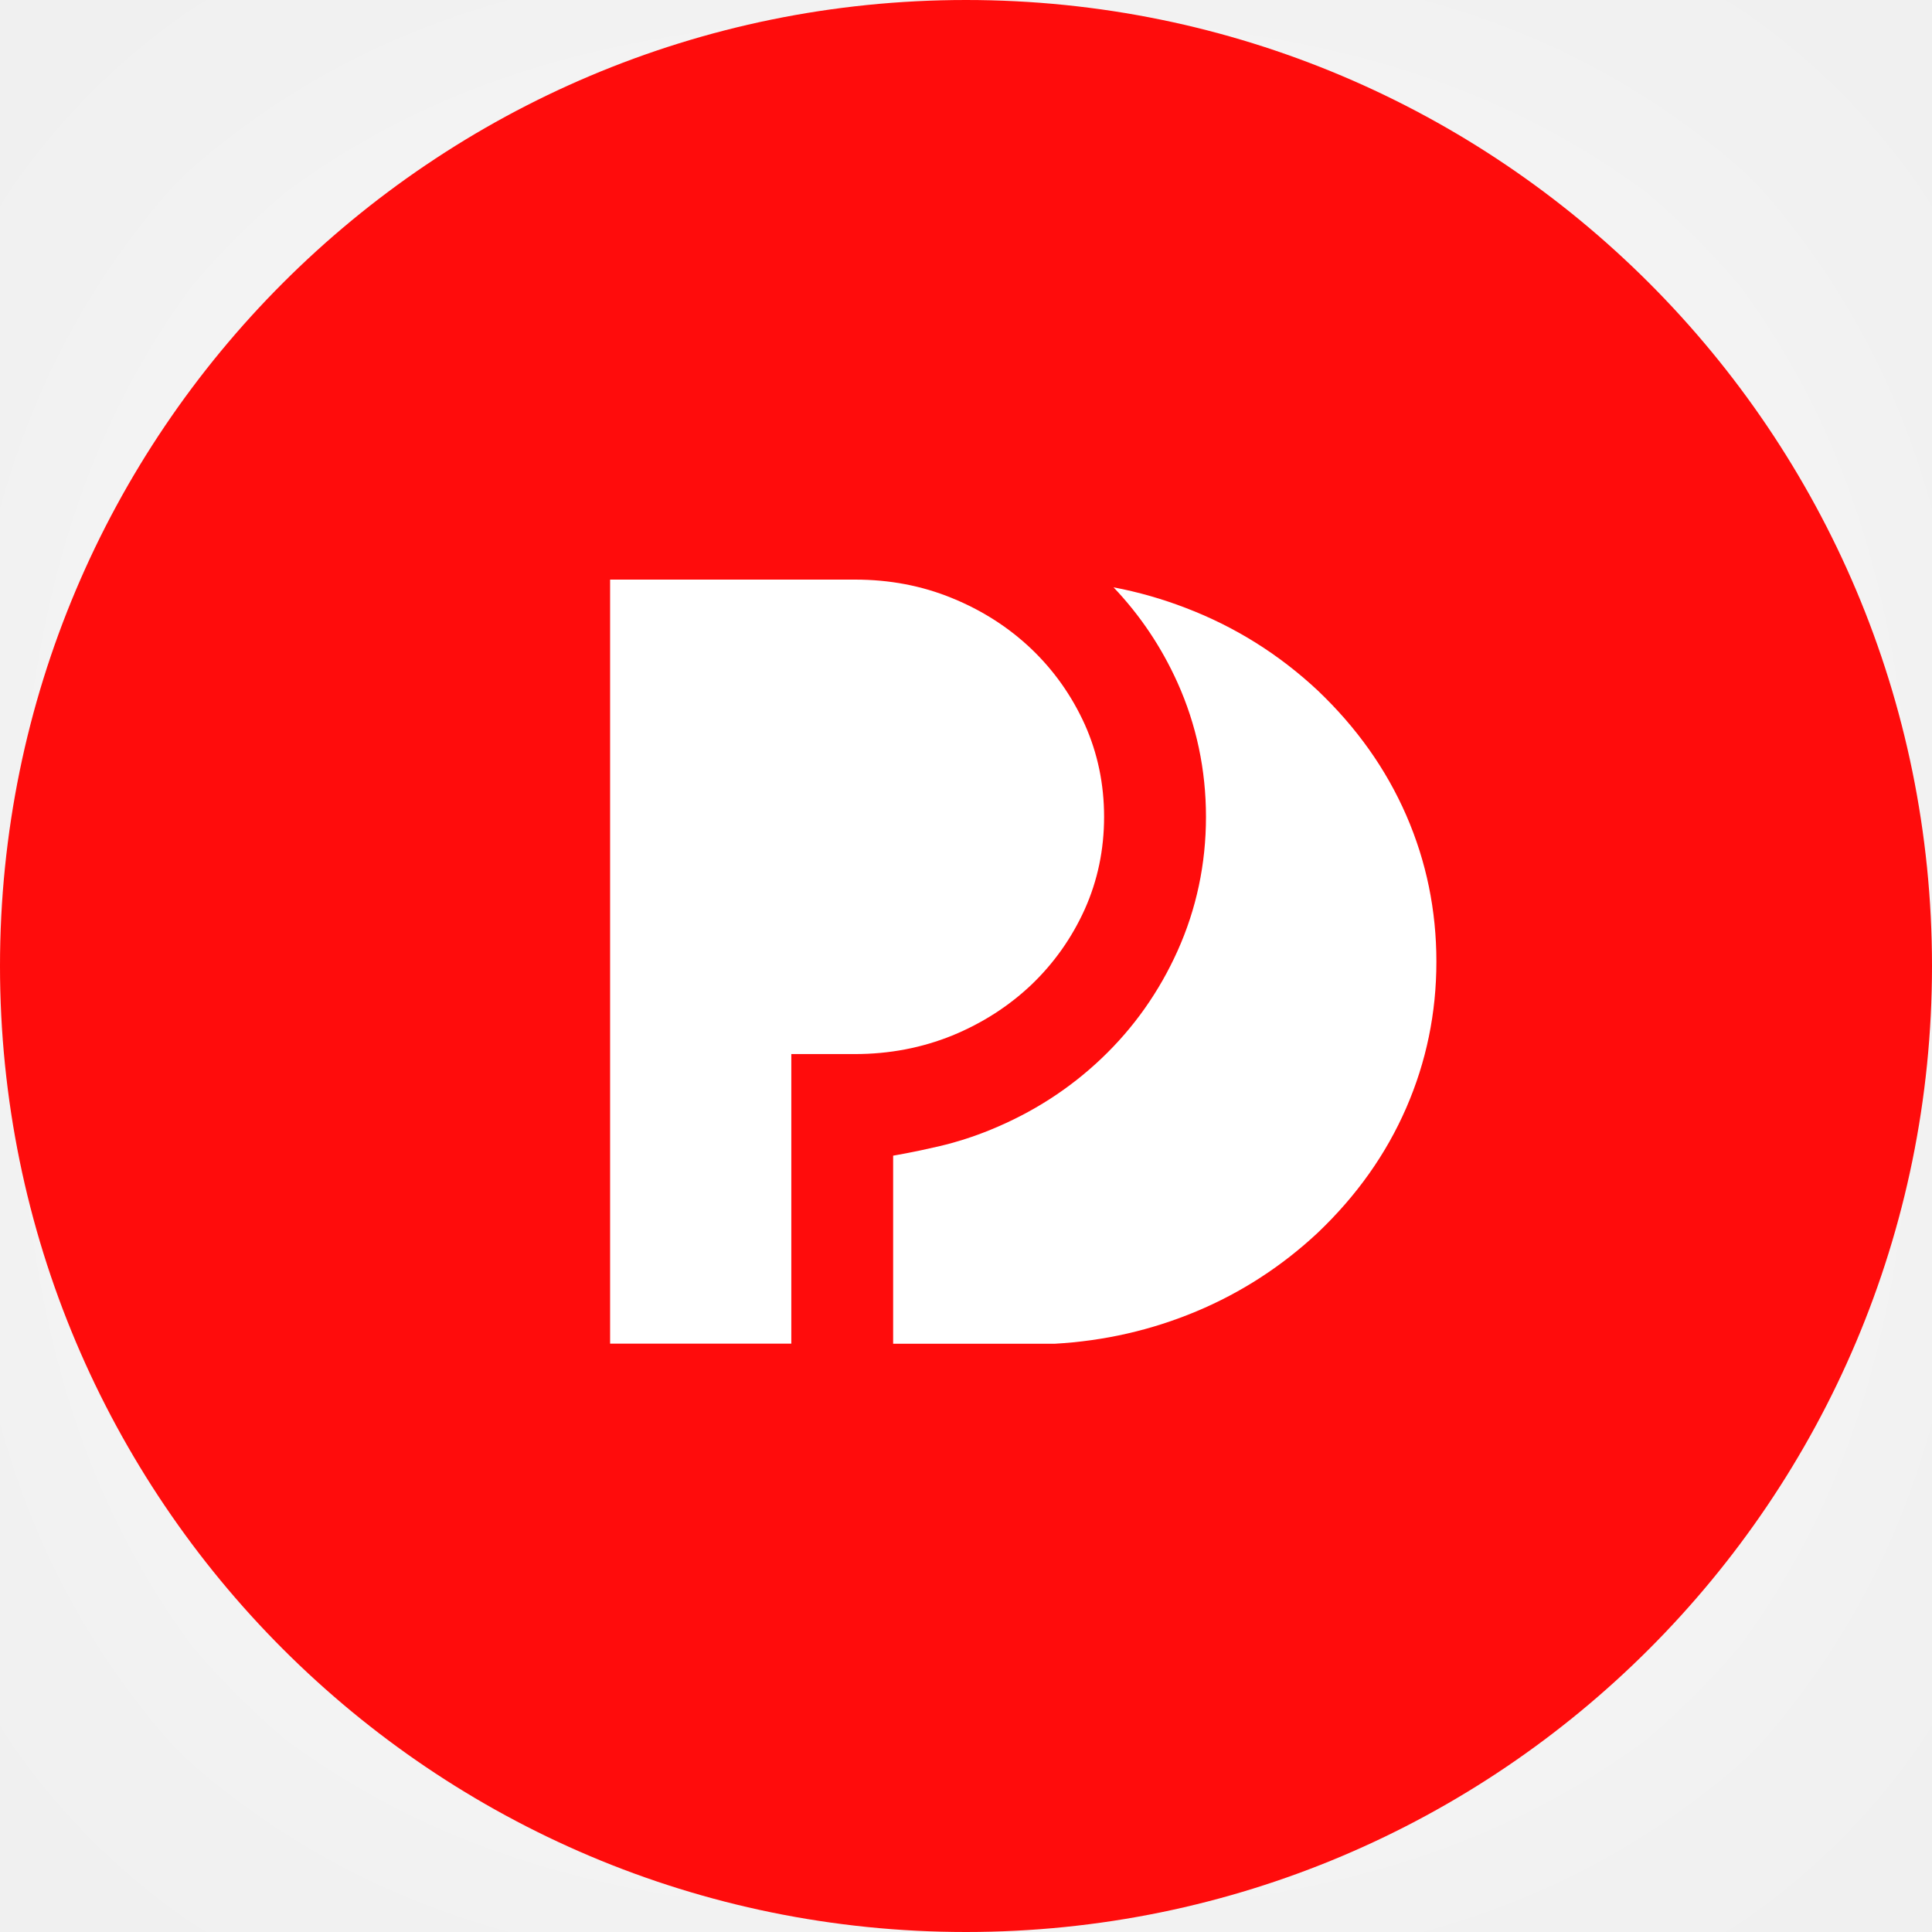
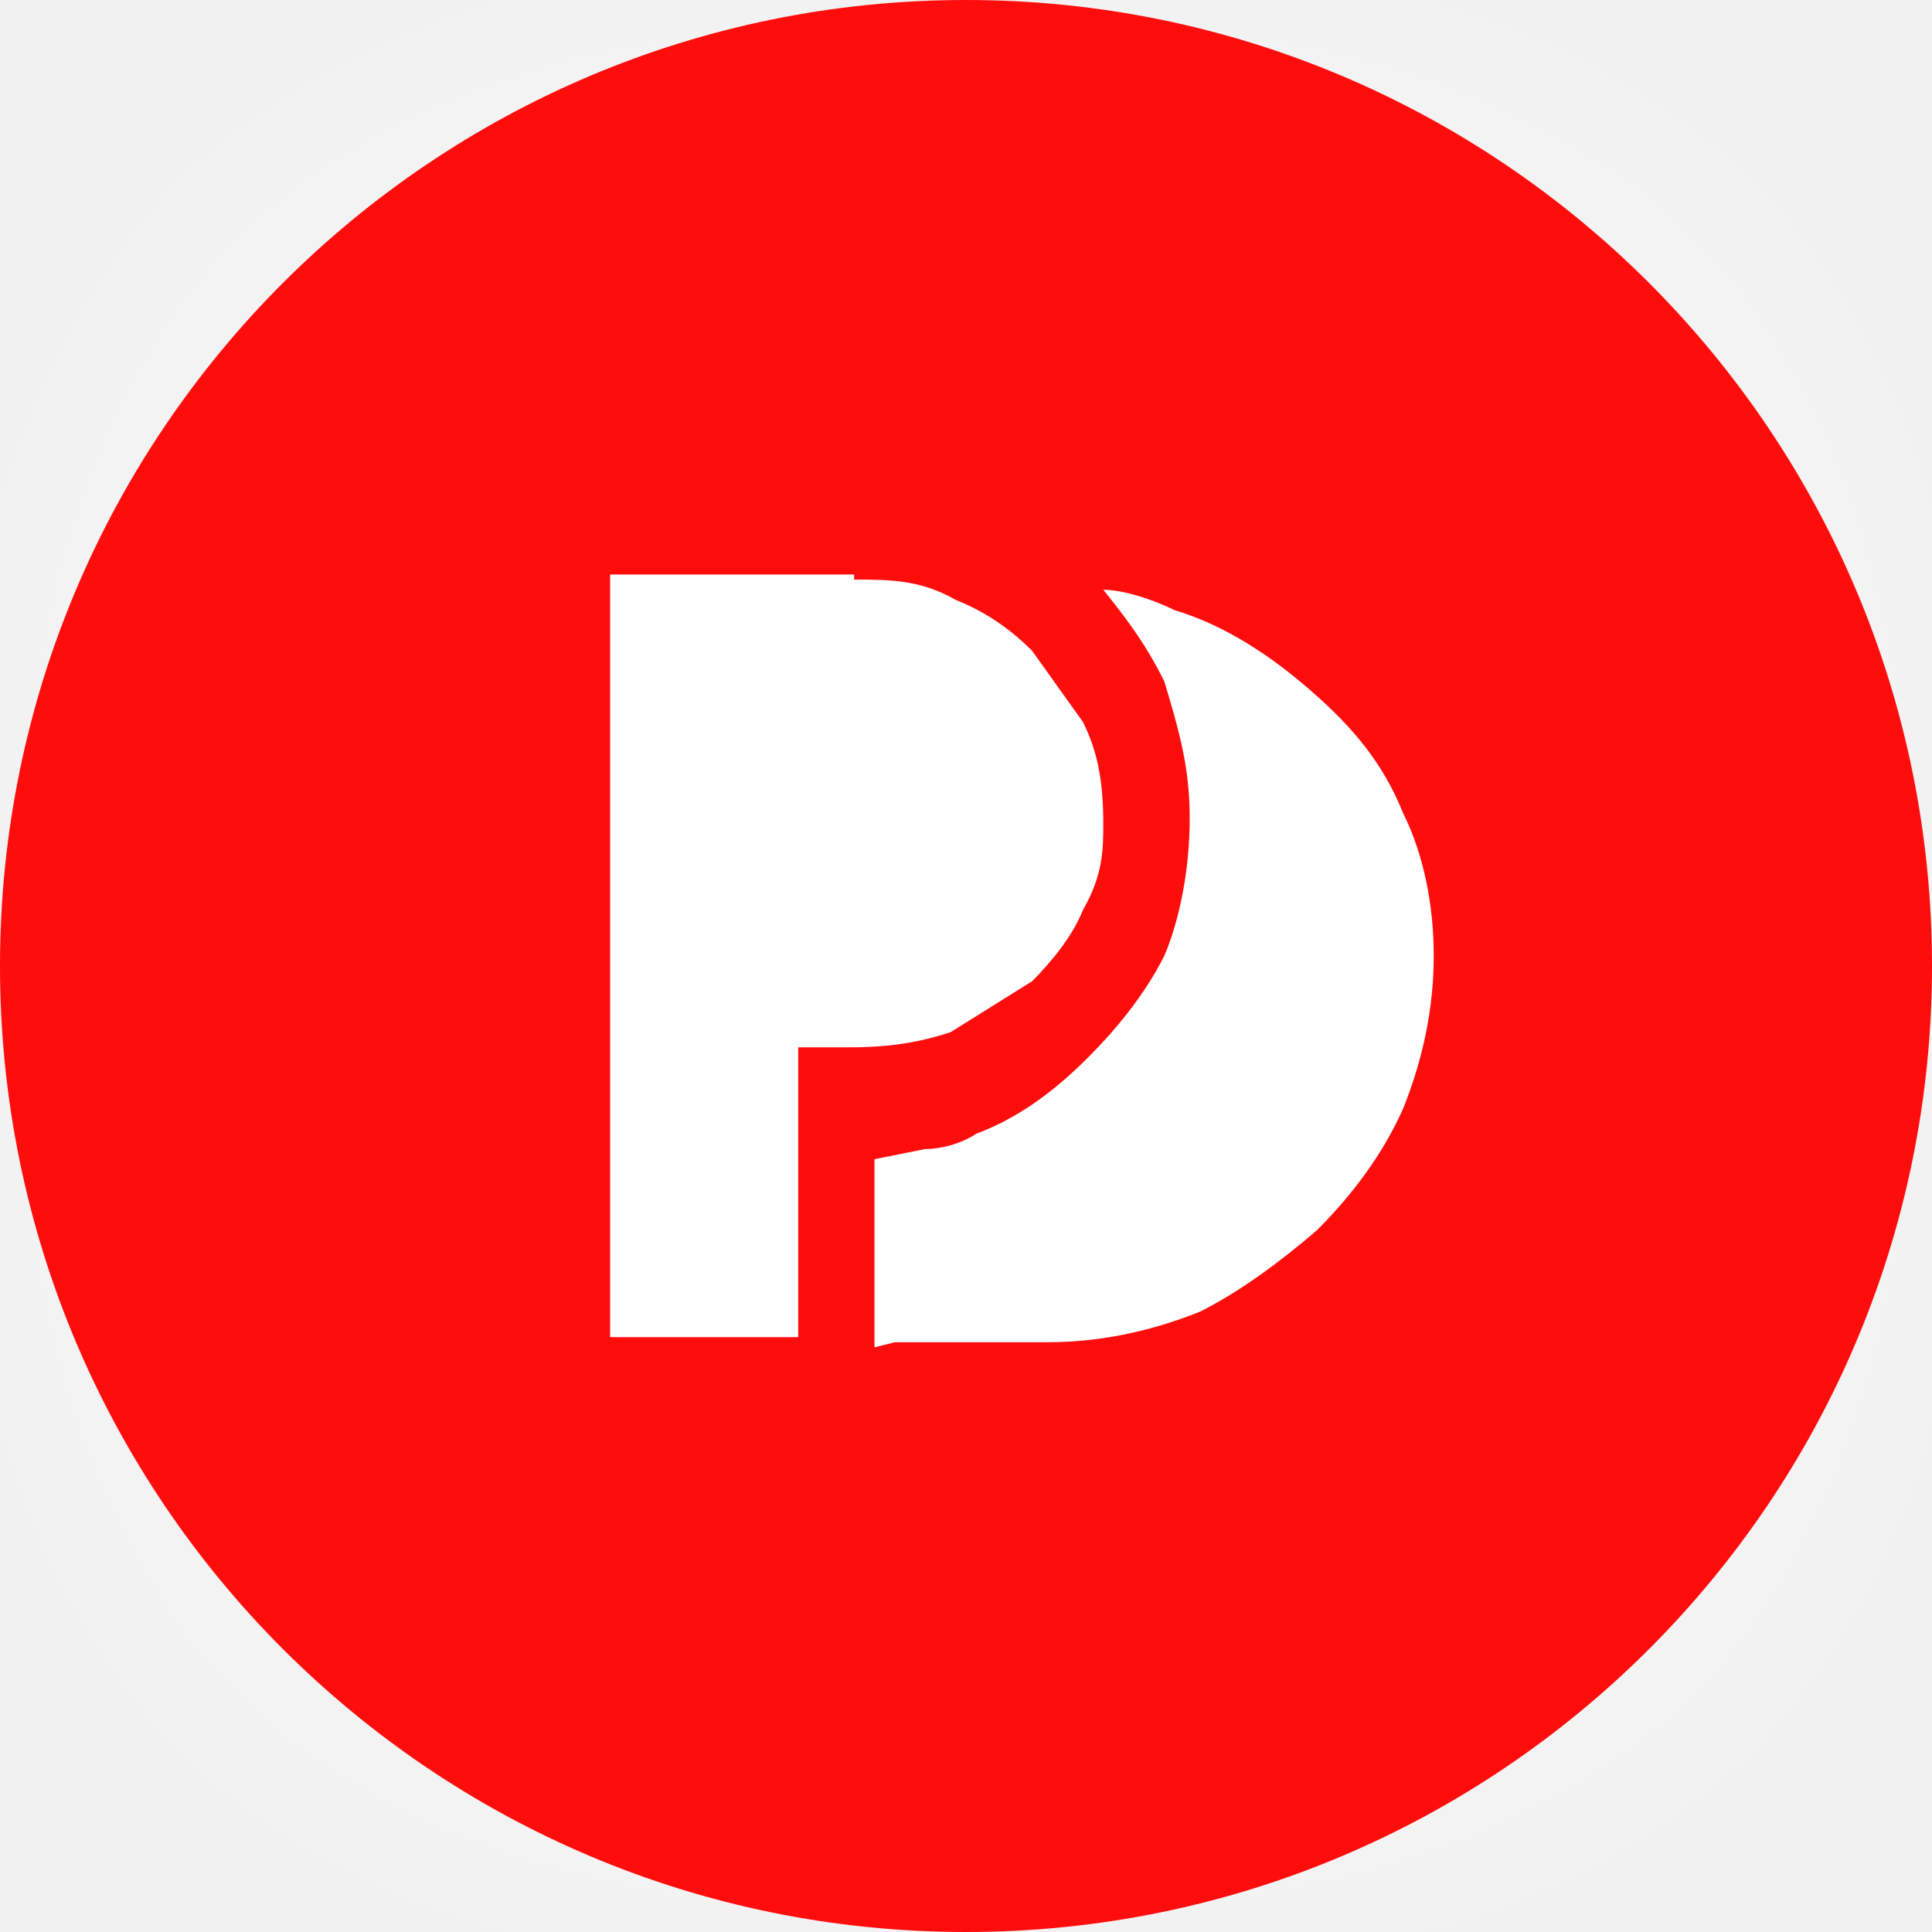
<svg xmlns="http://www.w3.org/2000/svg" xmlns:xlink="http://www.w3.org/1999/xlink" width="38" height="38" viewBox="0 0 38 38">
  <defs>
    <circle id="b" cx="19" cy="19" r="19" />
    <filter x="-50%" y="-50%" width="200%" height="200%" filterUnits="objectBoundingBox" id="a">
      <feOffset in="SourceAlpha" result="shadowOffsetOuter1" />
      <feGaussianBlur stdDeviation="4.5" in="shadowOffsetOuter1" result="shadowBlurOuter1" />
      <feColorMatrix values="0 0 0 0 1 0 0 0 0 1 0 0 0 0 1 0 0 0 0.5 0" in="shadowBlurOuter1" />
    </filter>
  </defs>
  <g fill="none" fill-rule="evenodd">
    <use fill="#000" filter="url(#a)" xlink:href="#b" />
    <use fill="#FF0C0C" xlink:href="#b" />
-     <path d="M17.564 26.43h3.177c.977-.055 1.906-.267 2.79-.637.884-.37 1.68-.886 2.387-1.546.764-.727 1.344-1.545 1.74-2.454.396-.91.594-1.868.594-2.878s-.197-1.97-.593-2.88c-.396-.908-.976-1.726-1.74-2.453-.764-.714-1.63-1.256-2.6-1.626-.46-.177-.933-.312-1.417-.404.523.55.944 1.177 1.258 1.875.372.827.56 1.713.56 2.64 0 .926-.188 1.812-.56 2.638-.36.8-.86 1.51-1.494 2.112-.63.6-1.36 1.068-2.183 1.404-.33.136-.67.244-1.018.326-.532.124-.898.183-.898.183v-.102 3.8zm-.748-15.03c.68 0 1.315.12 1.91.364.593.242 1.113.575 1.56 1 .444.424.794.92 1.05 1.484.253.566.38 1.172.38 1.818 0 .647-.127 1.253-.38 1.818-.256.566-.606 1.06-1.05 1.485-.447.423-.967.757-1.56 1-.595.24-1.23.363-1.91.363h-1.252v5.696H12V11.4H16.815z" fill="#FFF" />
+     <path d="M17.6 26.4h3c1 0 2-.2 3-.6.8-.4 1.6-1 2.3-1.6.7-.7 1.3-1.5 1.7-2.4.4-1 .6-2 .6-3s-.2-2-.6-2.8c-.4-1-1-1.7-1.8-2.4s-1.7-1.3-2.7-1.6c-.4-.2-1-.4-1.4-.4.4.5.8 1 1.2 1.8.3 1 .5 1.7.5 2.7 0 1-.2 2-.5 2.7-.4.8-1 1.5-1.5 2-.7.7-1.4 1.2-2.2 1.5-.3.2-.7.3-1 .3l-1 .2v3.7zm-.8-15c.7 0 1.3 0 2 .4.5.2 1 .5 1.5 1l1 1.4c.3.6.4 1.2.4 2 0 .5 0 1-.4 1.7-.2.5-.6 1-1 1.4l-1.6 1c-.6.2-1.2.3-2 .3h-1v5.7H12v-15h4.8z" fill="#FFF" />
  </g>
</svg>
